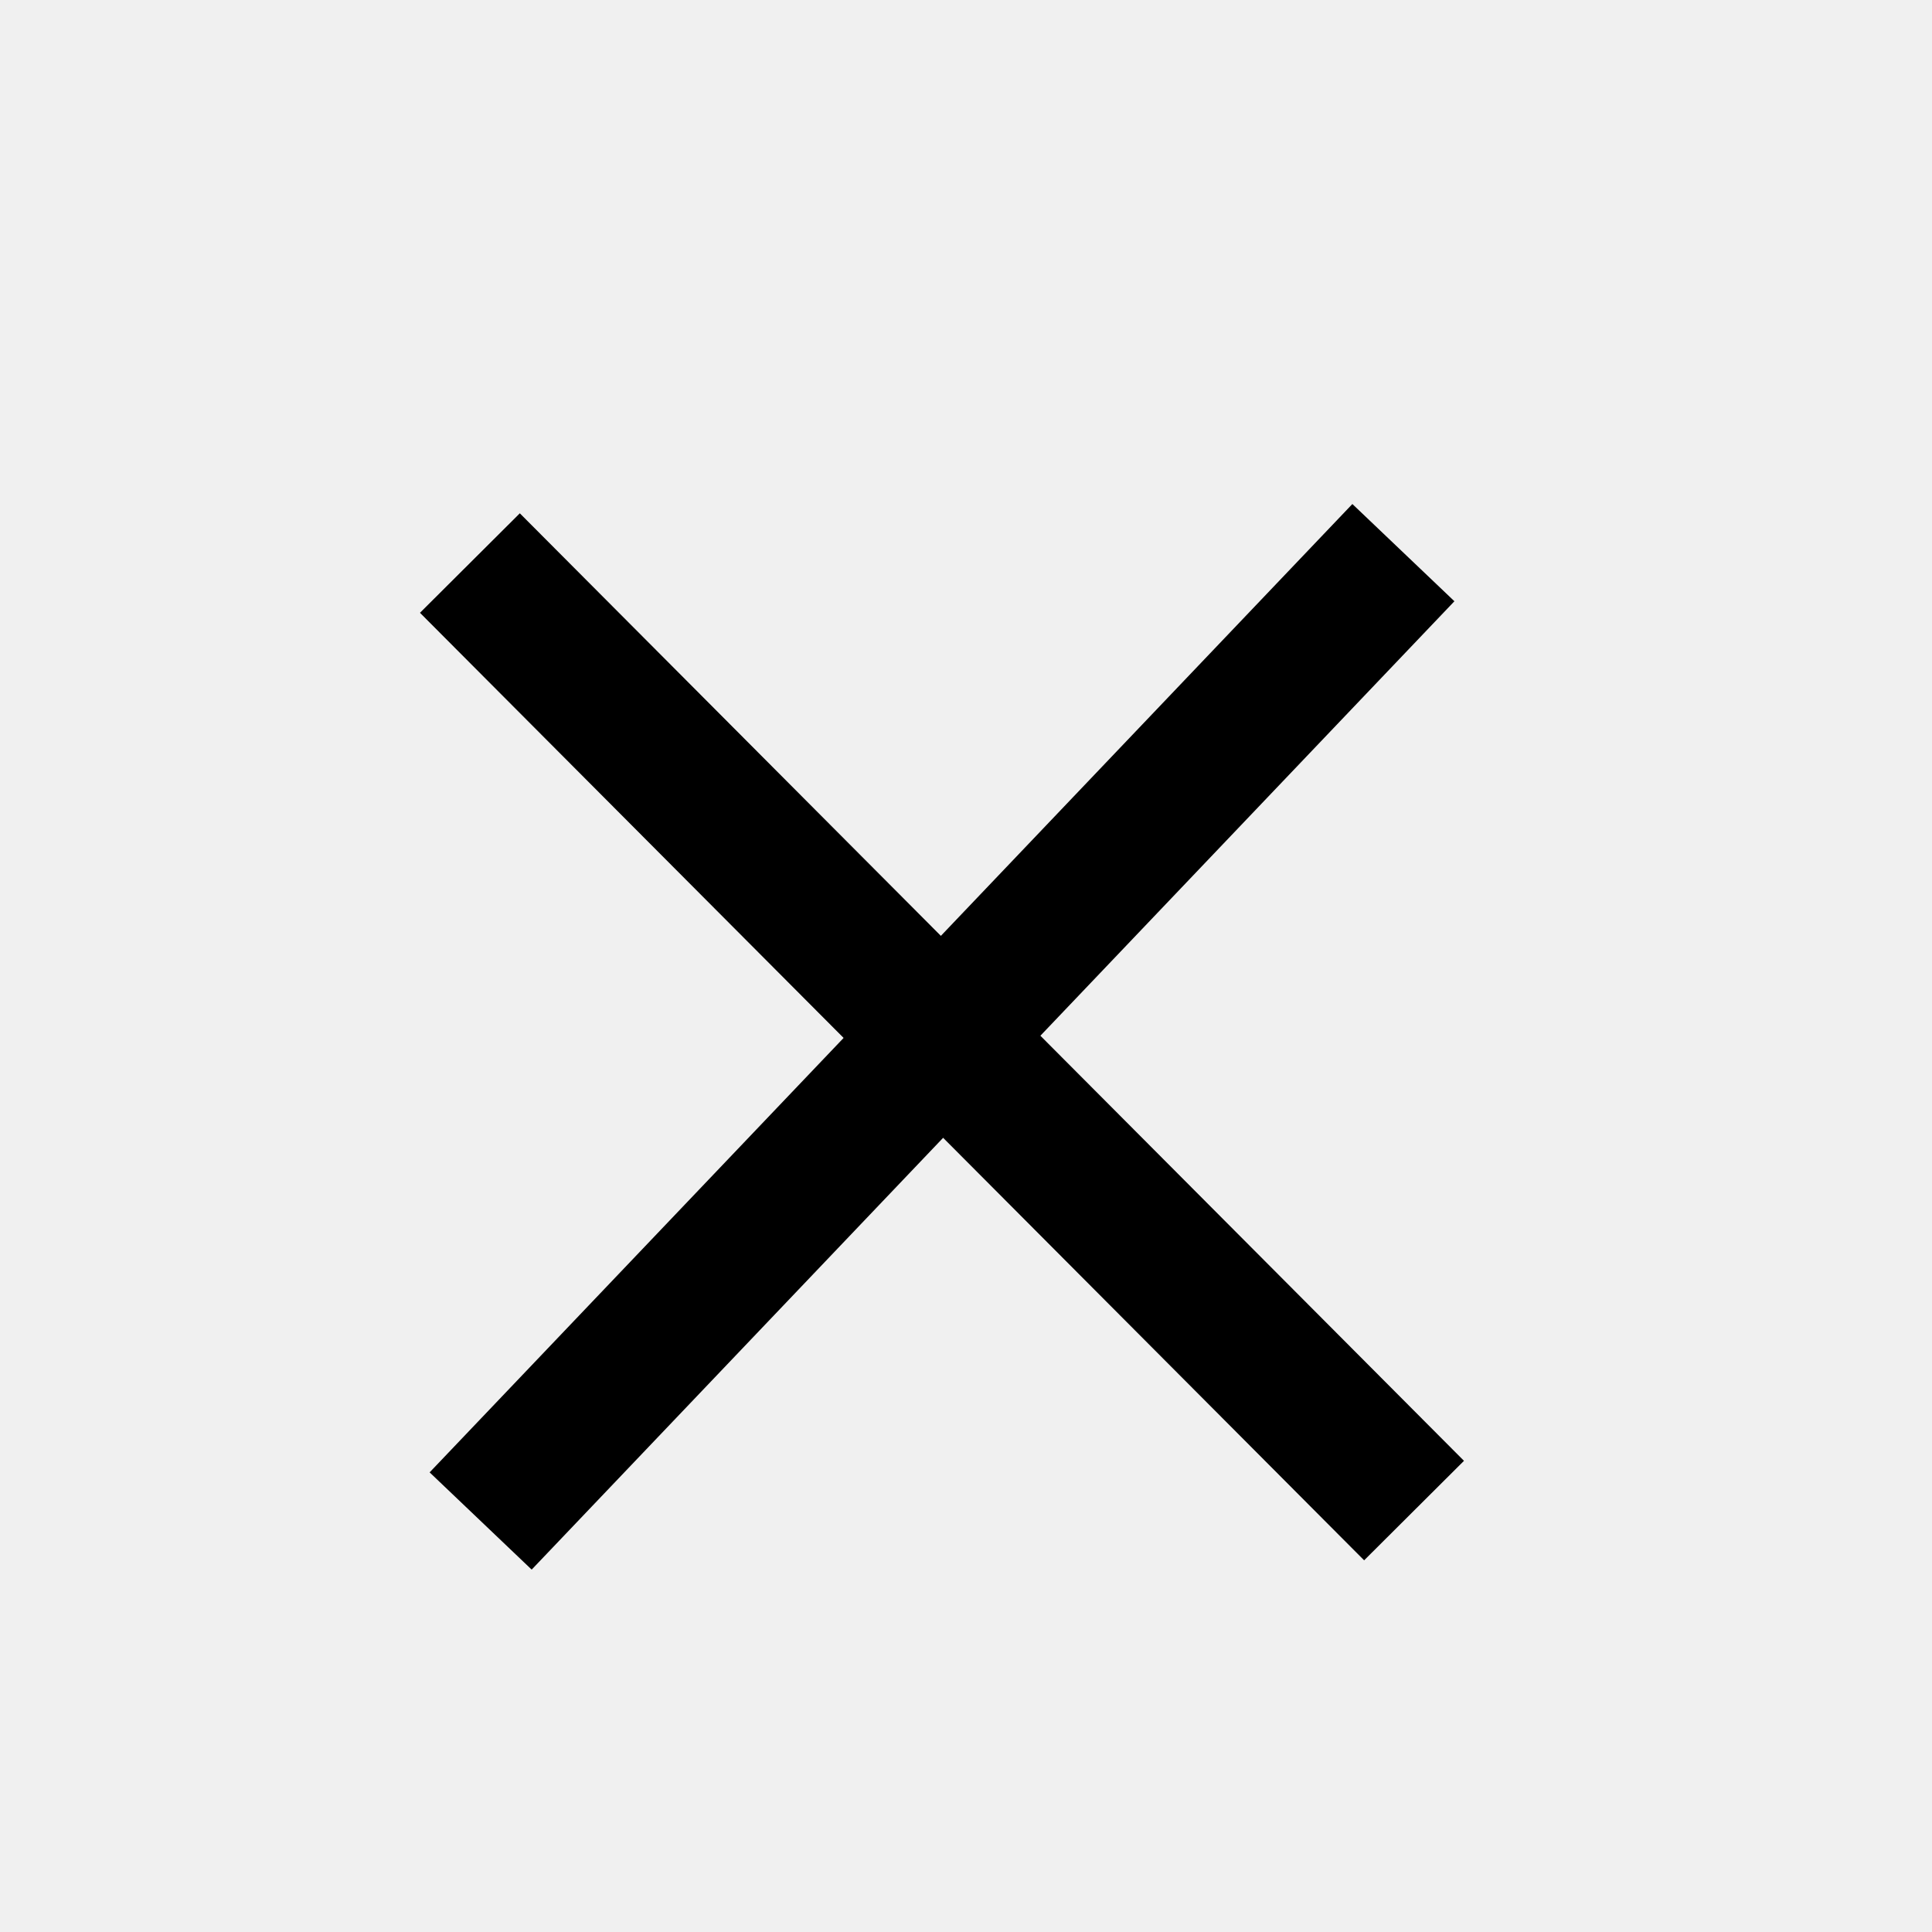
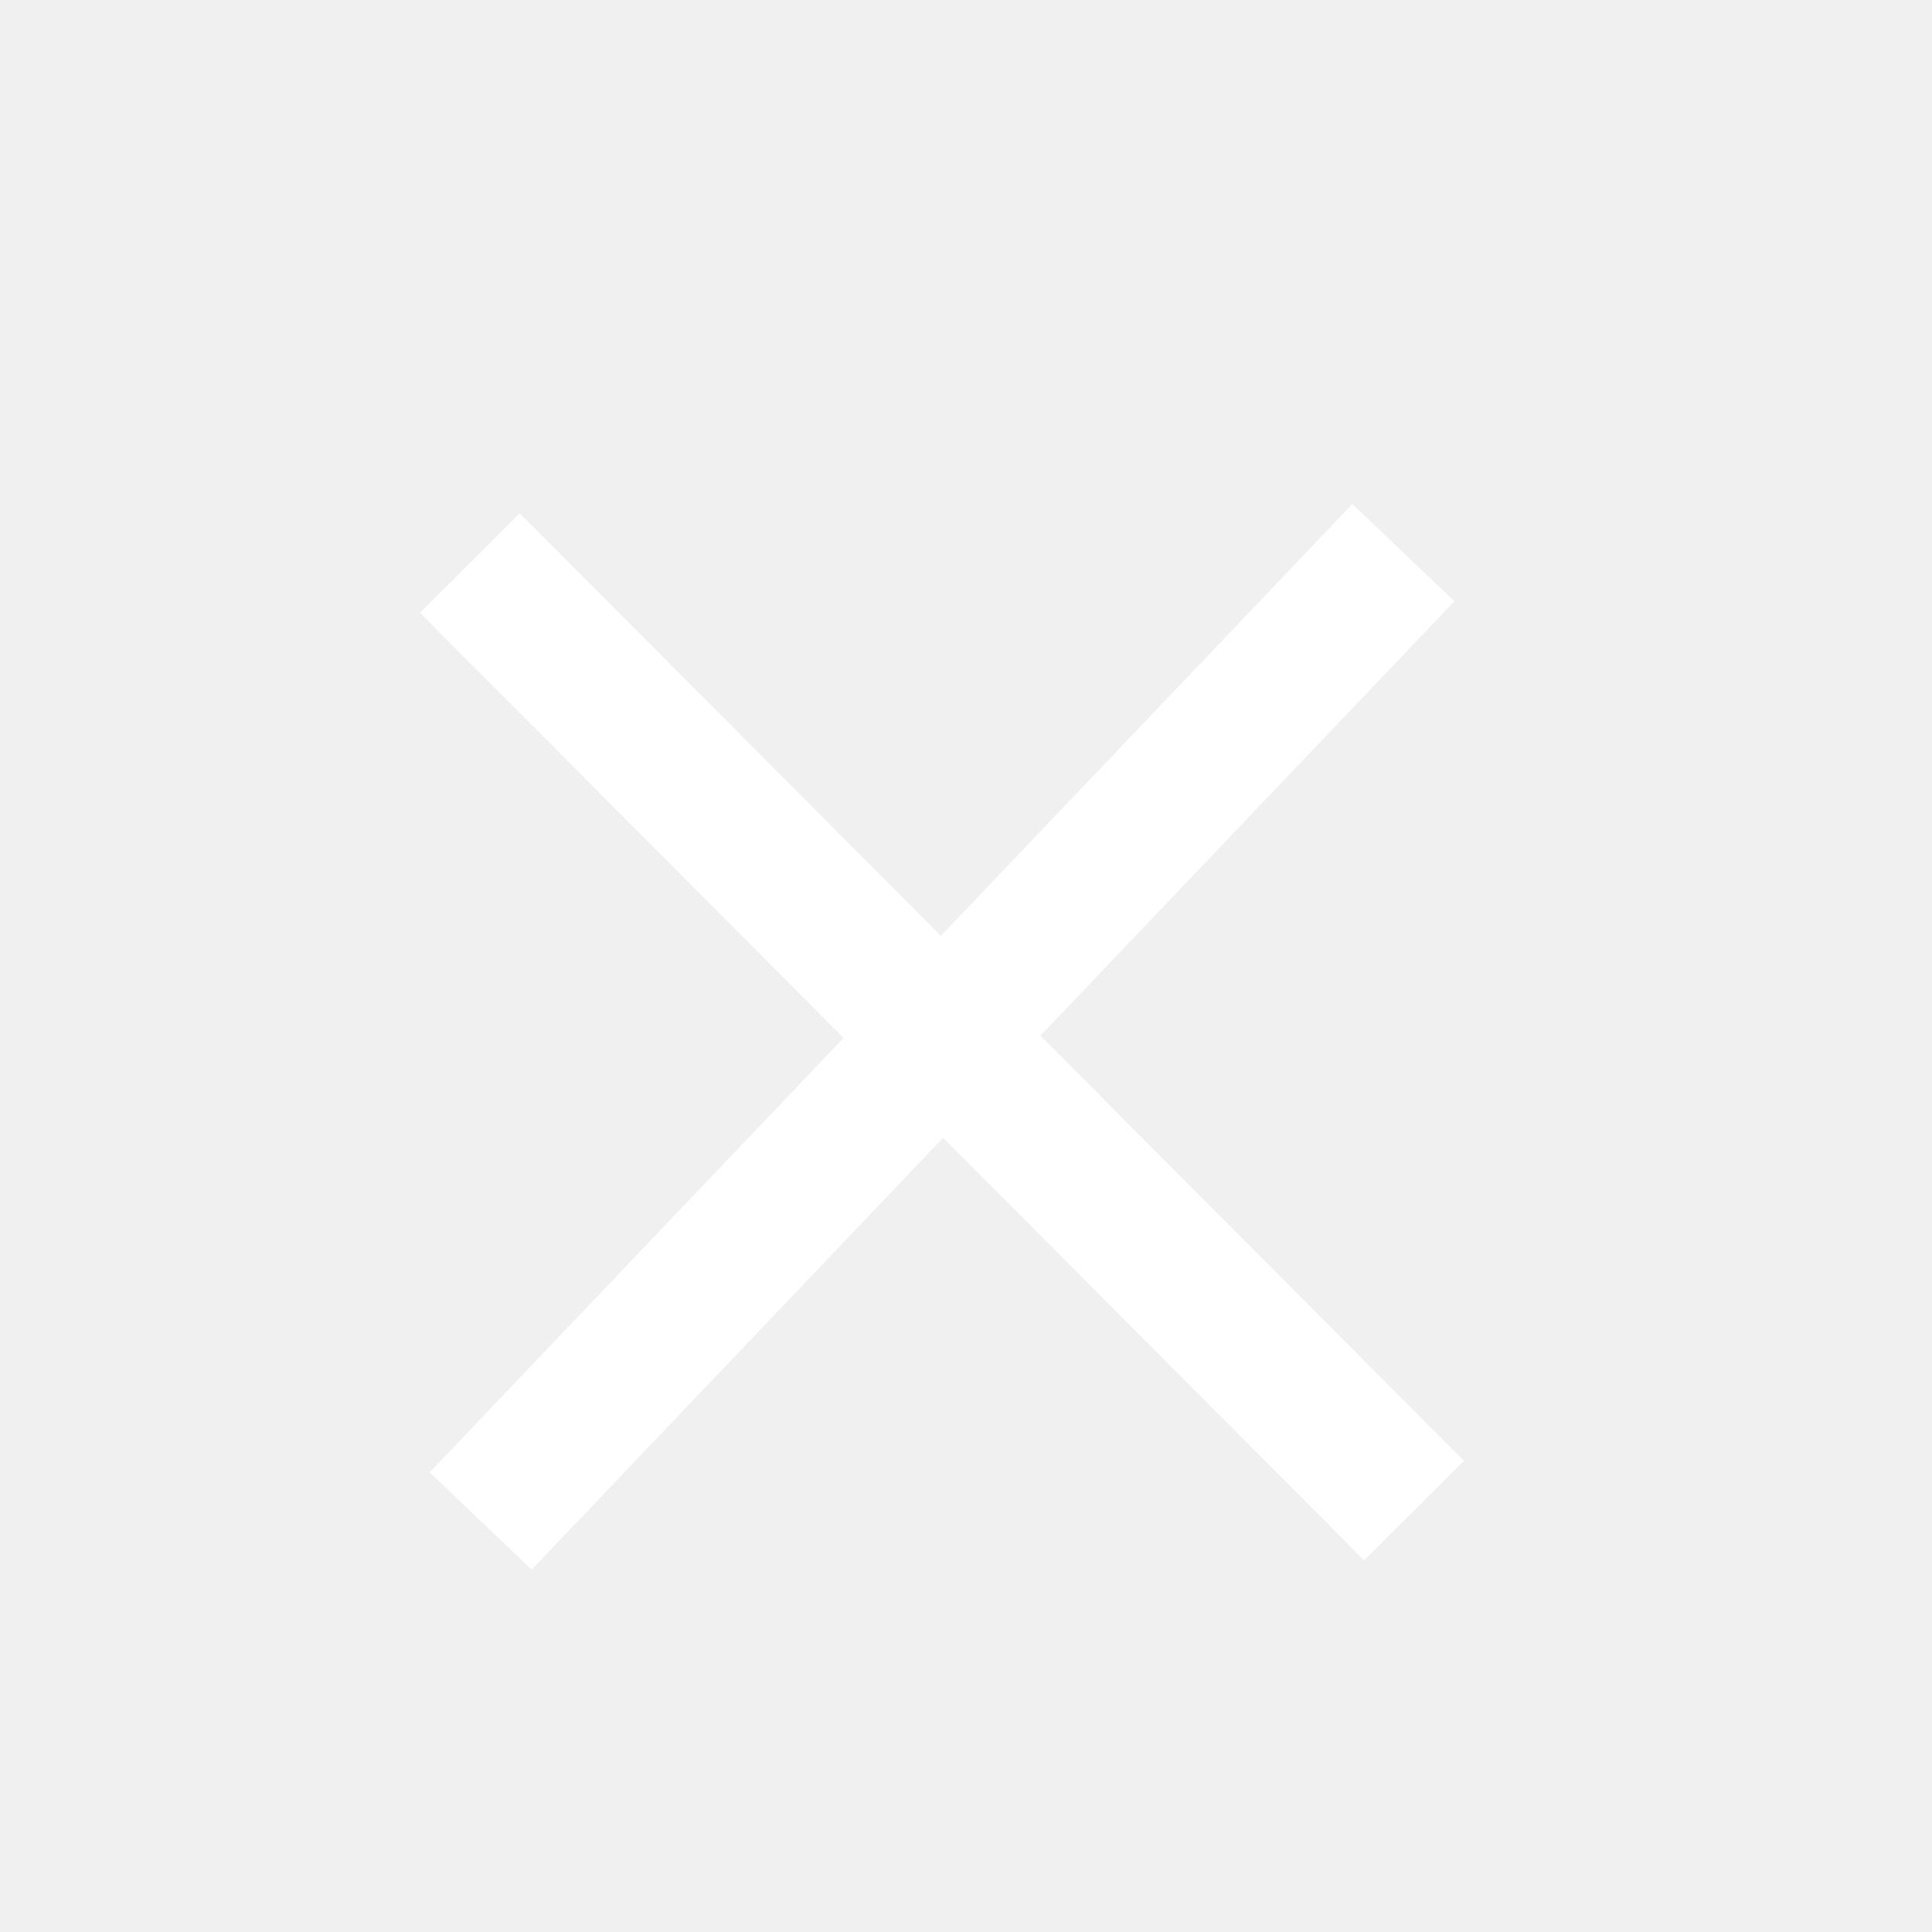
<svg xmlns="http://www.w3.org/2000/svg" version="1.1" id="svg1" width="23" height="23" viewBox="0 0 23 23">
  <defs id="defs1" />
  <g id="g1">
-     <path style="fill:#000000;stroke:#000000;stroke-width:1.678" d="M 5.594,6.703 16.834,17.983" id="path1" />
-     <path style="fill:#000000;stroke:#000000;stroke-width:1.678" d="M 16.707,6.579 5.722,18.107" id="path1-4" />
+     <path style="fill:none;stroke:#ffffff;stroke-width:1.678;stroke-opacity:1" d="M 5.594,6.703 16.834,17.983" id="path1" />
+     <path style="fill:none;stroke:#ffffff;stroke-width:1.678;stroke-opacity:1" d="M 16.707,6.579 5.722,18.107" id="path1-4" />
  </g>
</svg>
